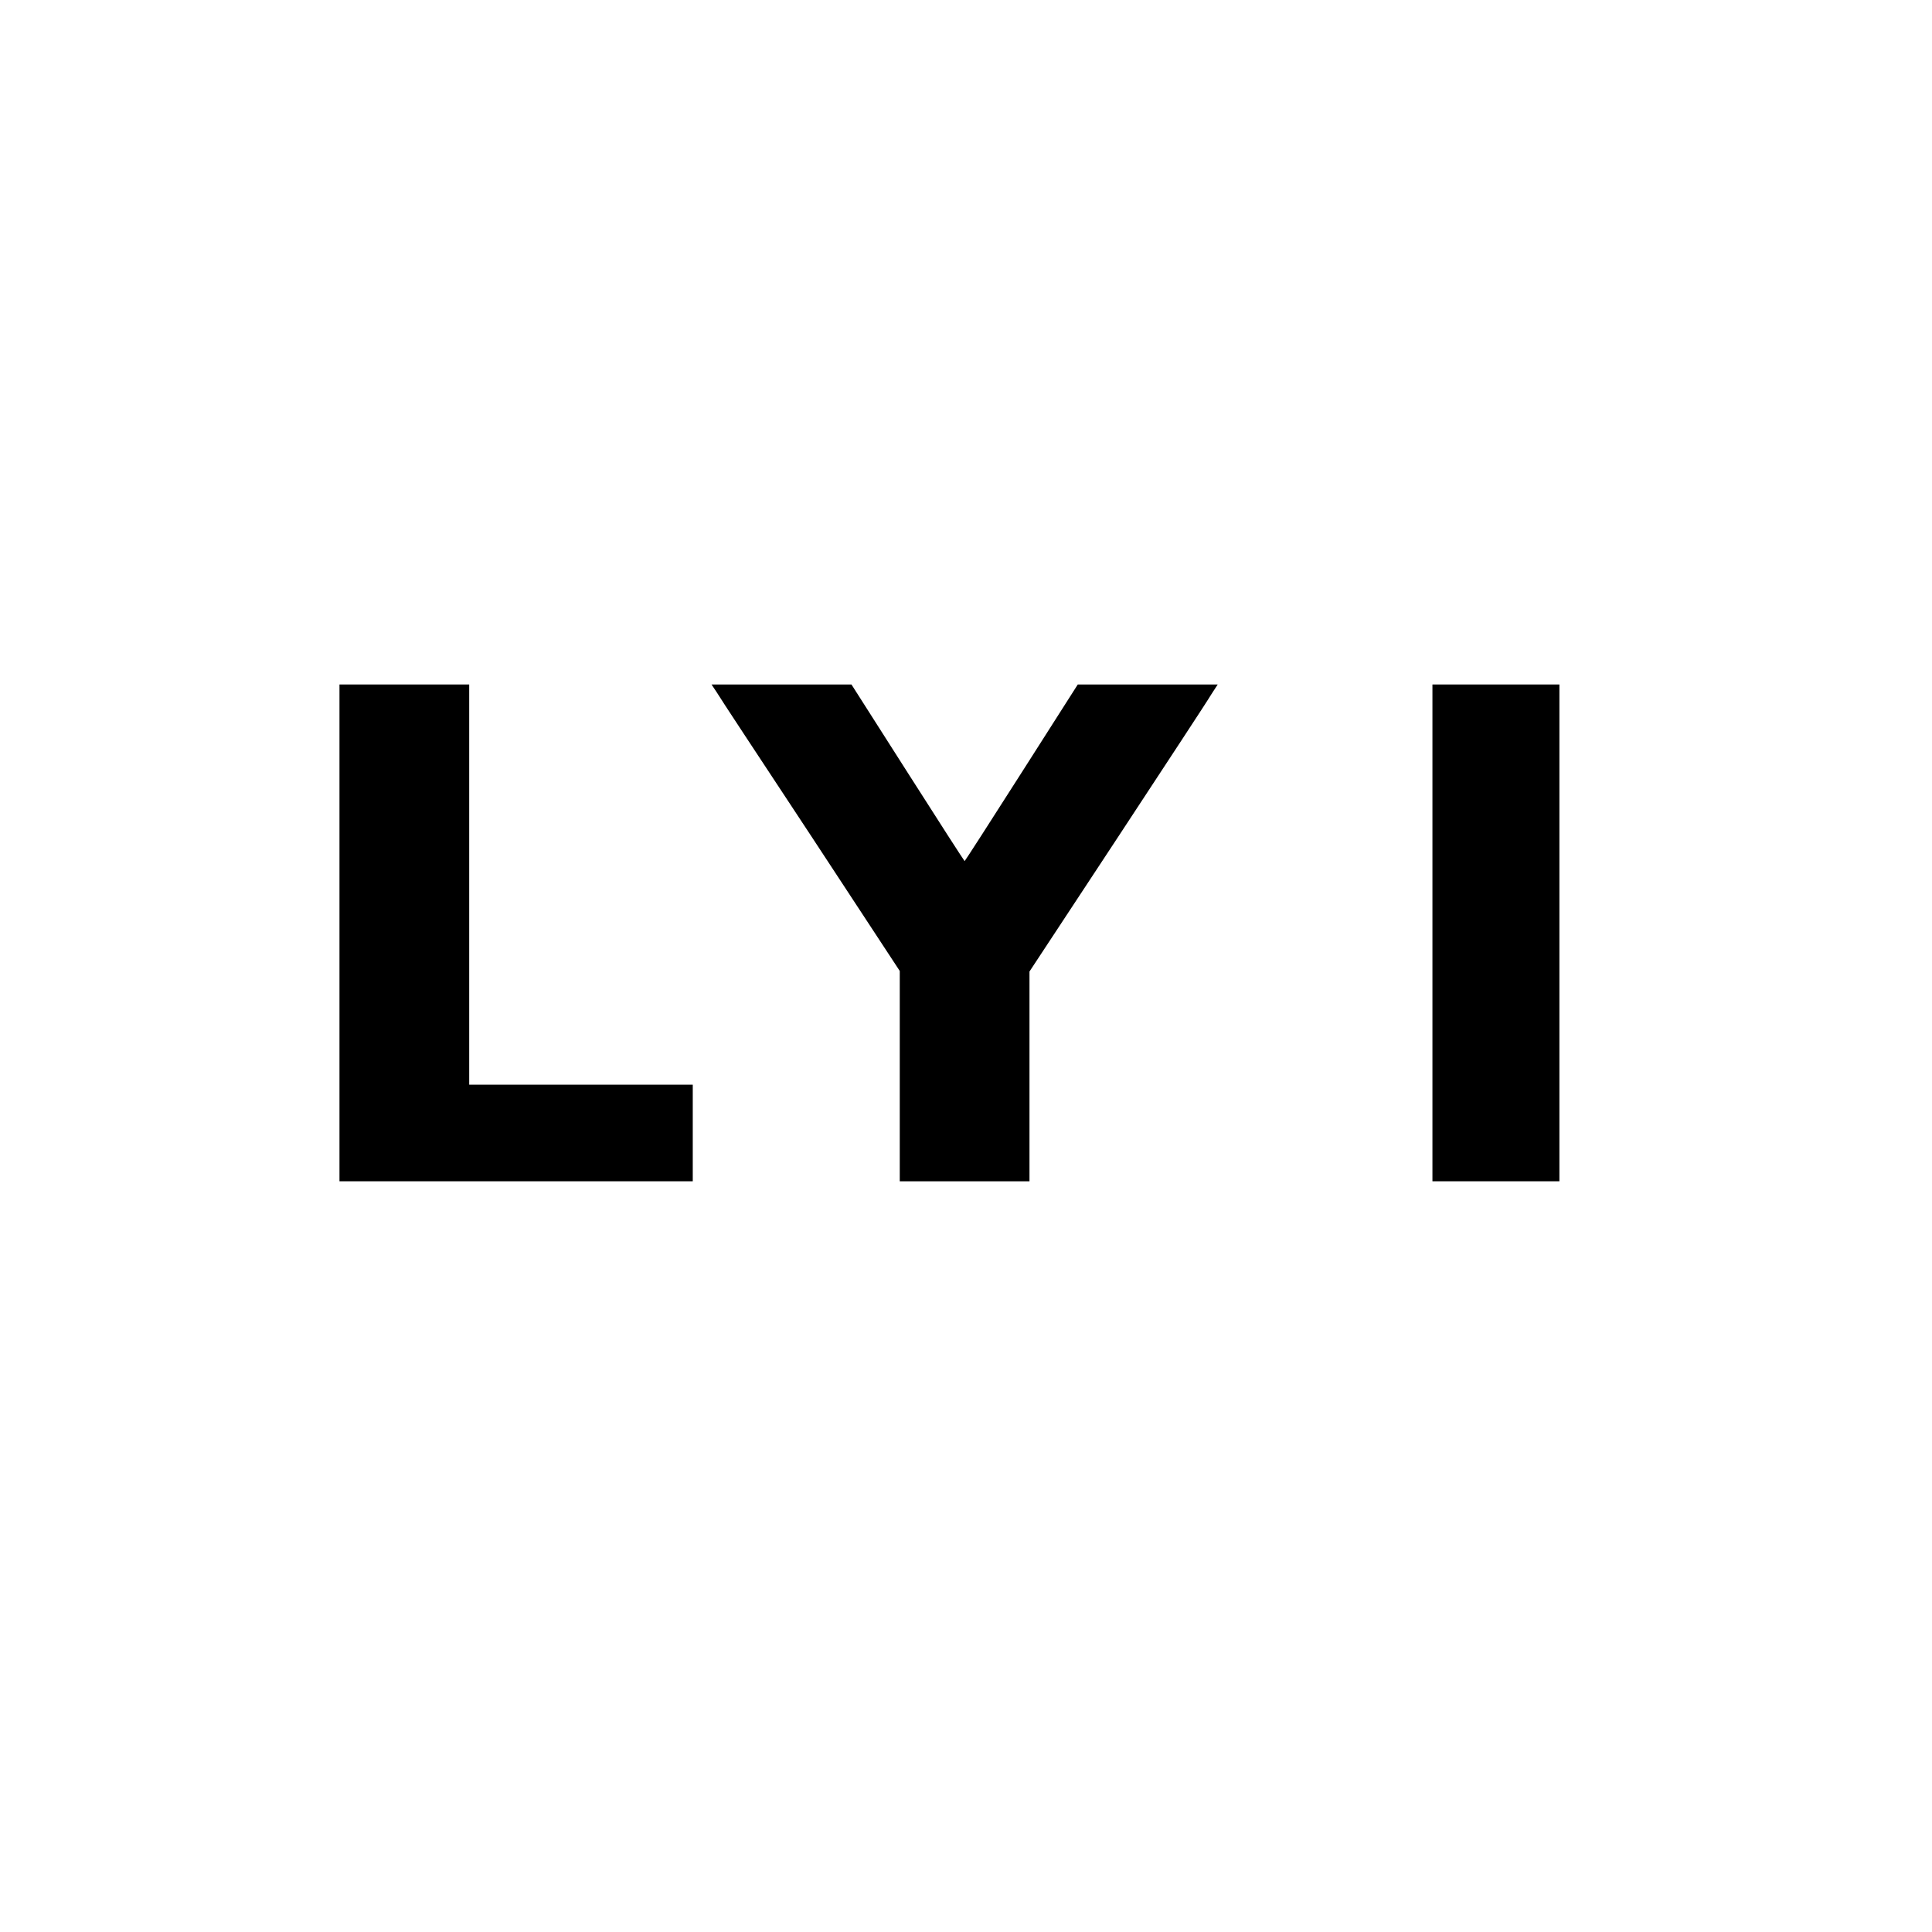
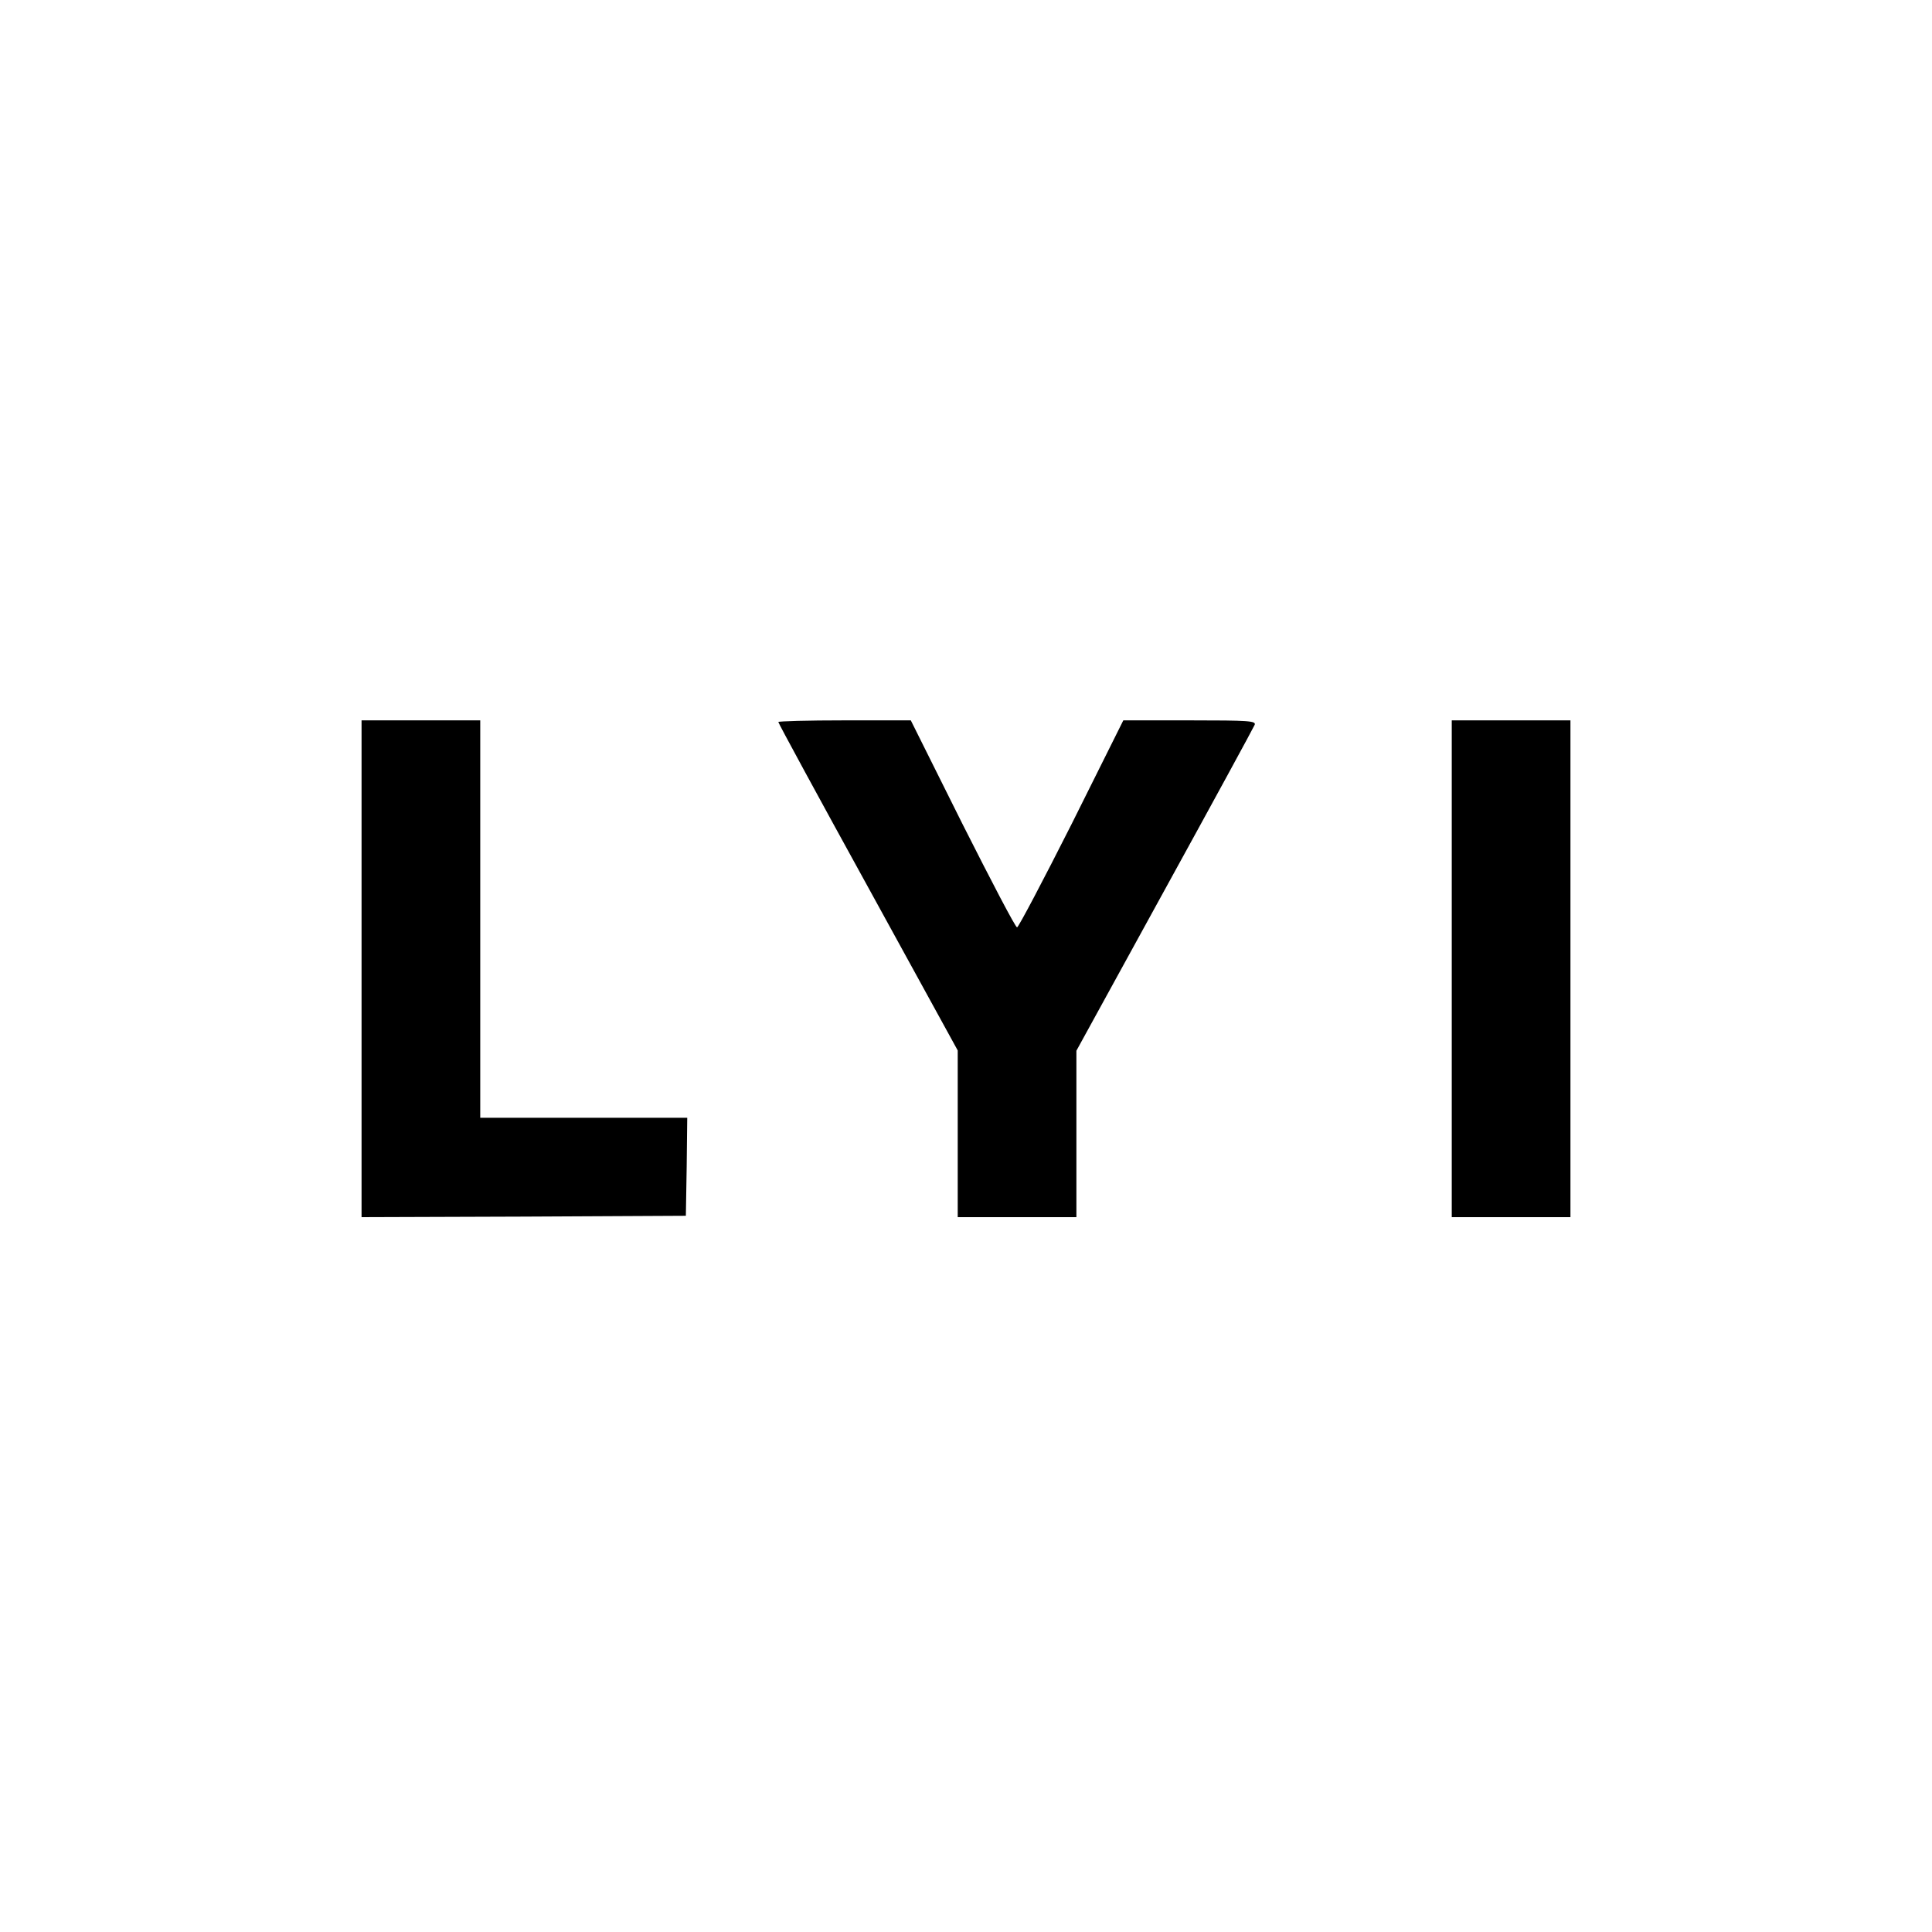
<svg xmlns="http://www.w3.org/2000/svg" version="1.0" width="700pt" height="700pt" viewBox="0 0 700 700" preserveAspectRatio="xMidYMid meet">
  <g transform="translate(0,700) scale(0.1,-0.1)" fill="#000000" stroke="none">
-     <path d="M1230 3620 l0 -900 640 0 640 0 0 175 0 175 -405 0 -405 0 0 725 0 725 -235 0 -235 0 0 -900z" />
-     <path d="M2596 4493 c9 -16 163 -249 341 -519 l323 -492 0 -381 0 -381 235 0 235 0 0 380 0 380 318 483 c174 265 328 499 340 520 l24 37 -254 0 -253 0 -204 -320 c-112 -176 -205 -320 -206 -320 -1 0 -94 144 -206 320 l-204 320 -254 0 -253 0 18 -27z" />
-     <path d="M5190 3620 l0 -900 230 0 230 0 0 900 0 900 -230 0 -230 0 0 -900z" />
+     <path d="M1310 3490 l0 -900 588 2 587 3 3 178 2 177 -375 0 -375 0 0 720 0 720 -215 0 -215 0 0 -900z" />
+     <path d="M2820 4384 c0 -4 146 -273 325 -598 l325 -592 0 -302 0 -302 215 0 215 0 0 301 0 302 320 583 c176 320 323 590 326 598 5 14 -20 16 -235 16 l-241 0 -187 -375 c-104 -206 -193 -375 -198 -375 -6 0 -94 169 -198 375 l-187 375 -240 0 c-132 0 -240 -3 -240 -6z" />
+     <path d="M5260 3490 l0 -900 215 0 215 0 0 900 0 900 -215 0 -215 0 0 -900z" />
  </g>
</svg>
